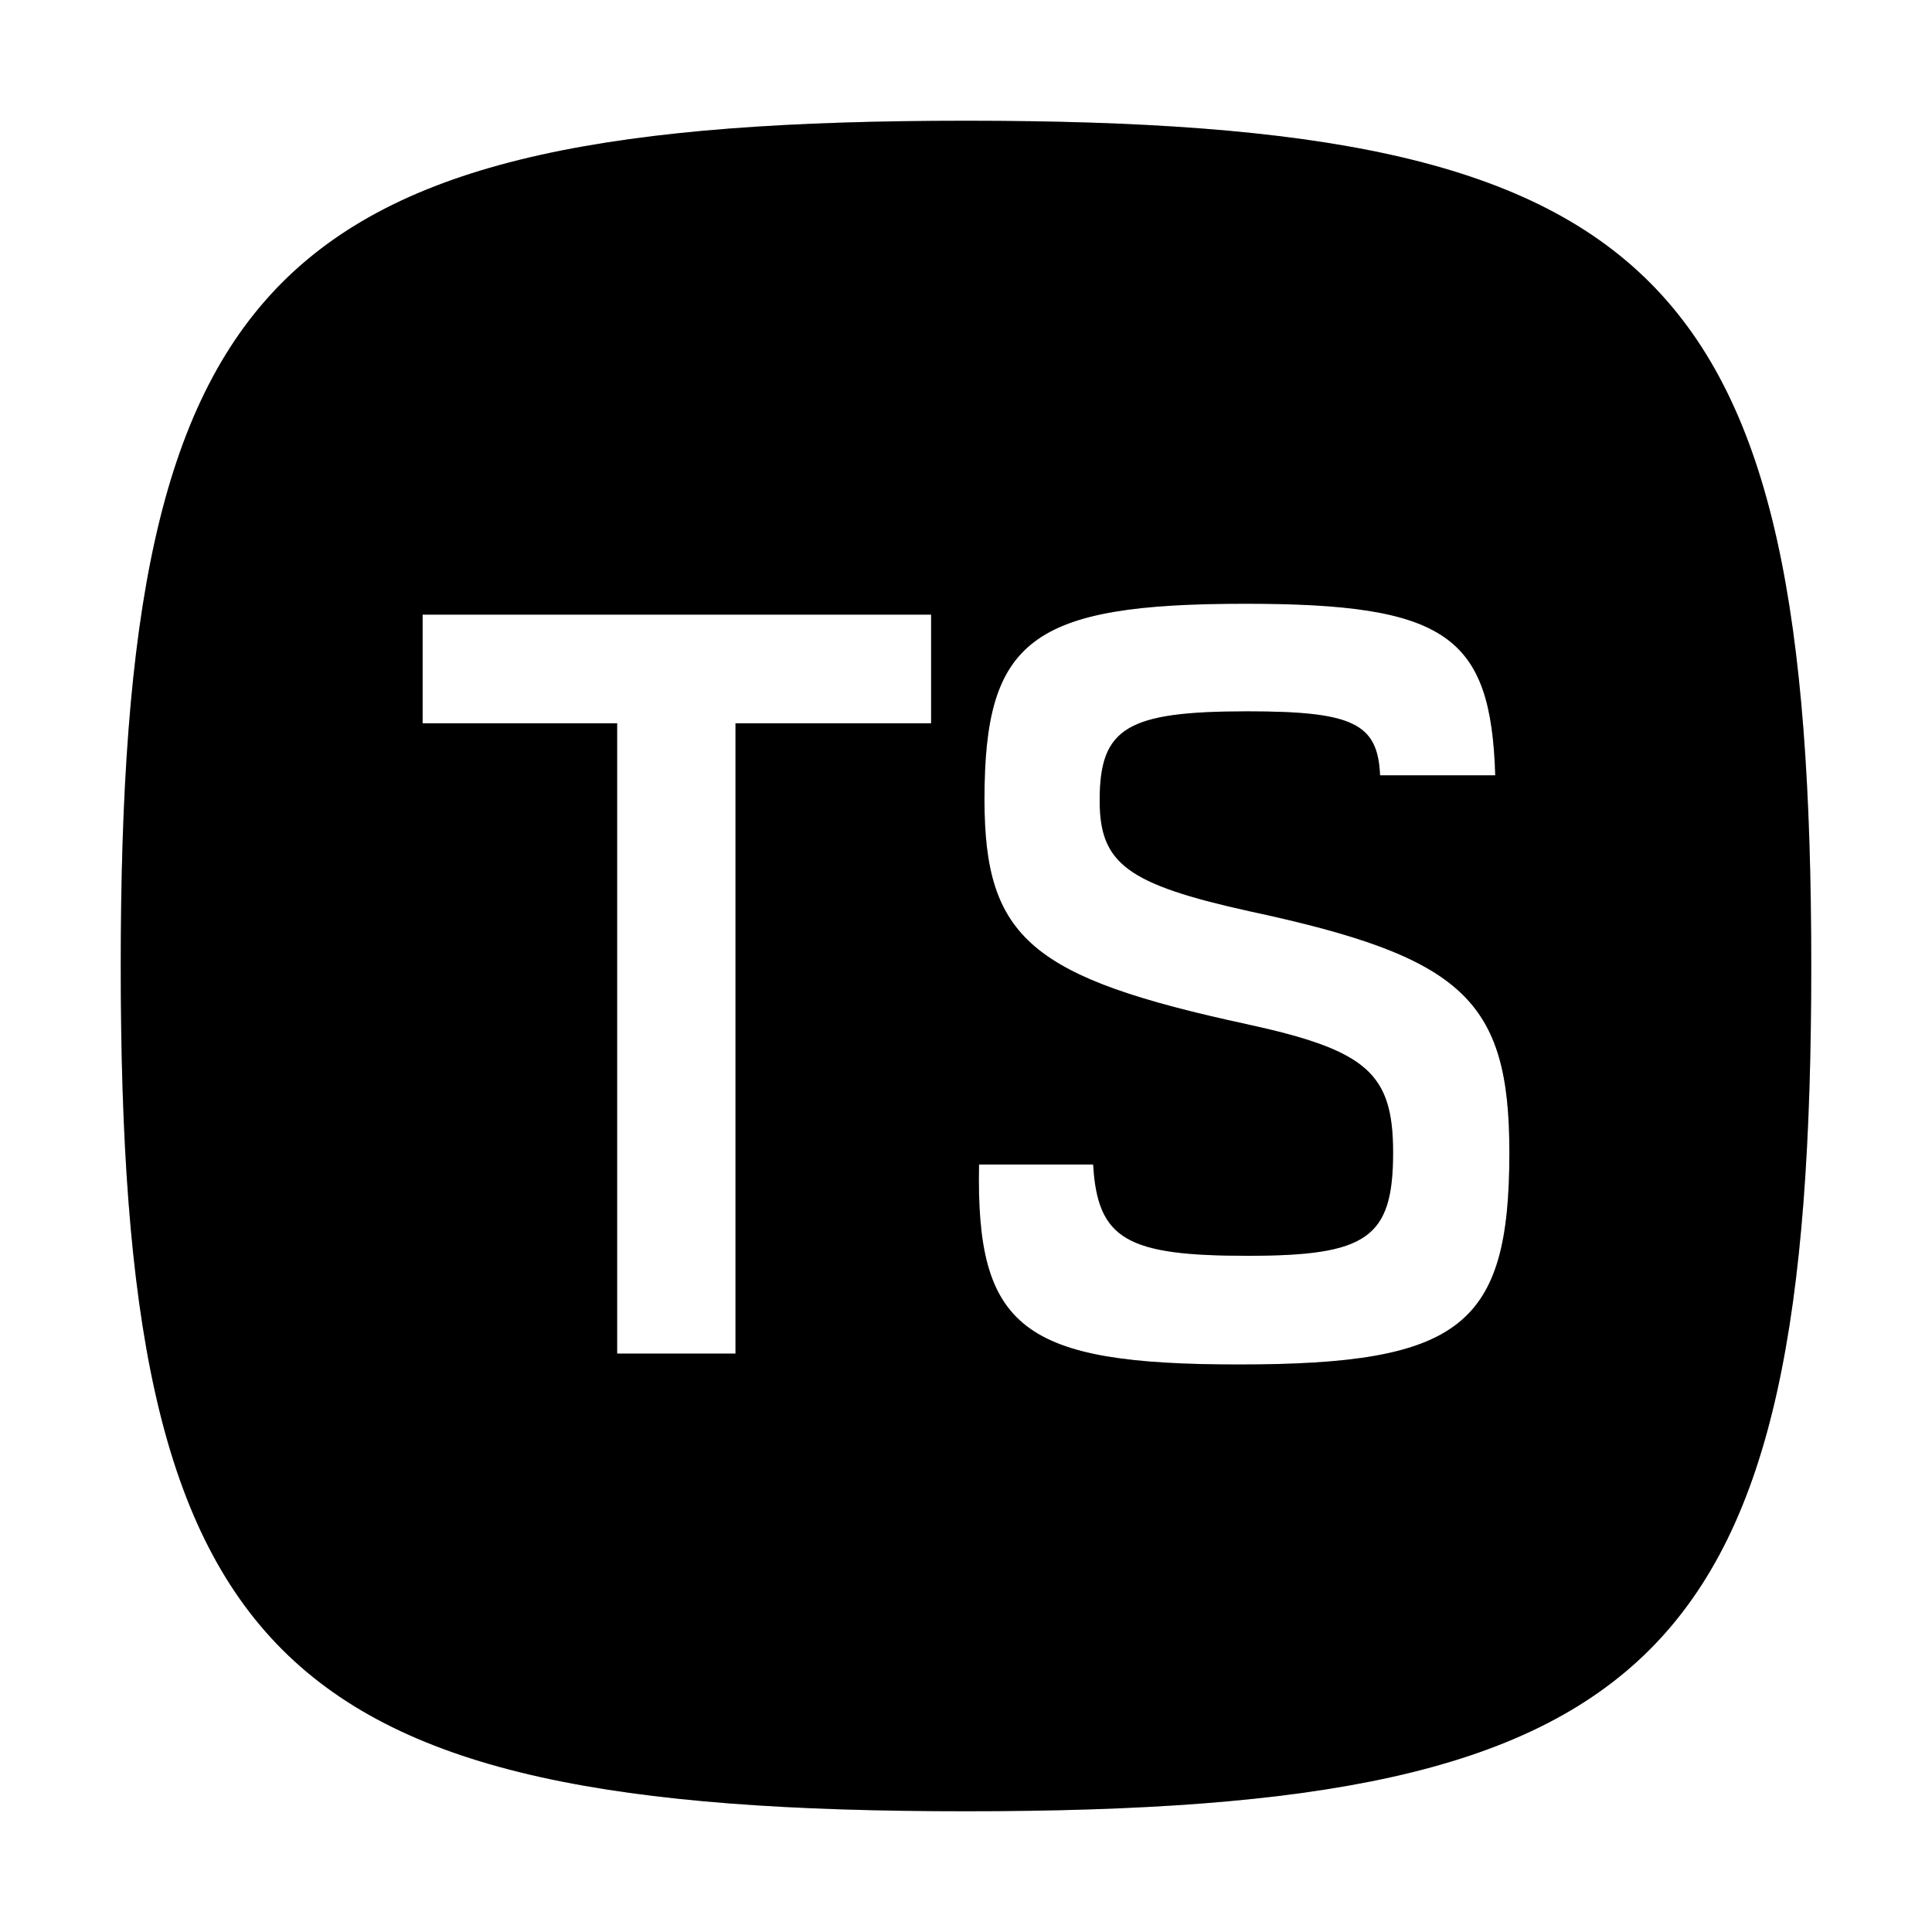
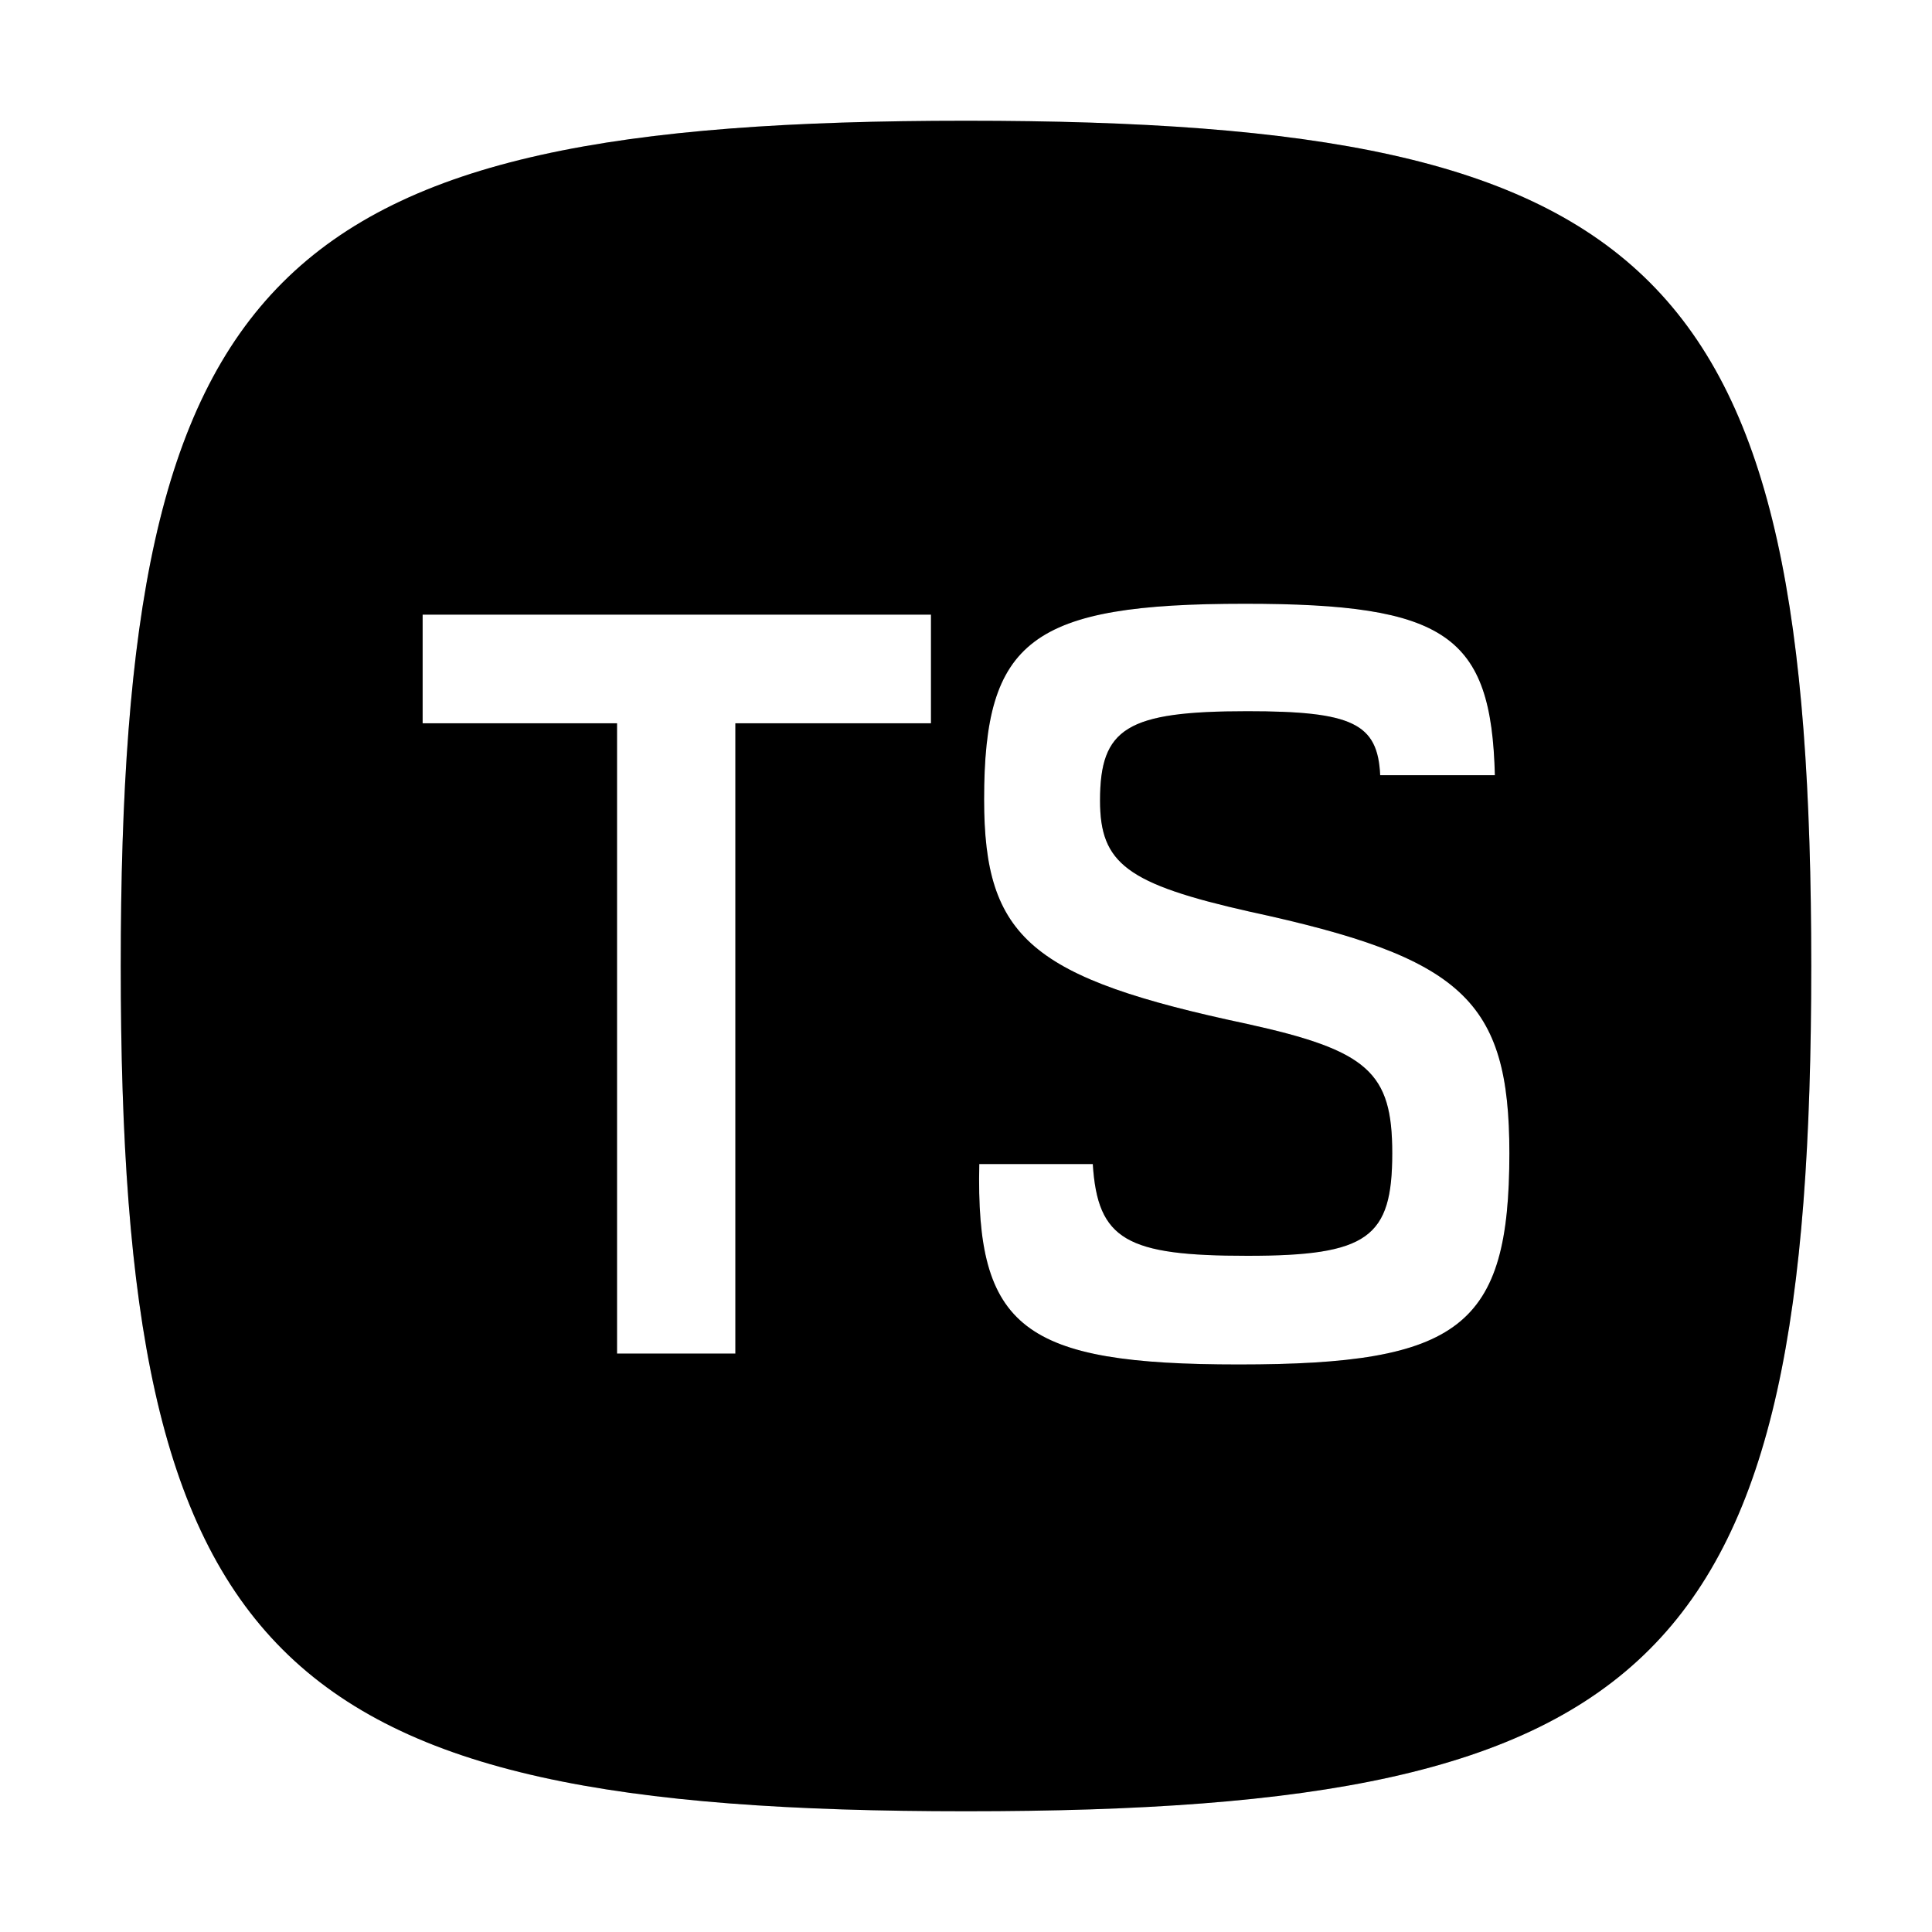
<svg xmlns="http://www.w3.org/2000/svg" width="16" height="16" fill="none" viewBox="0 0 16 16">
-   <path fill="currentColor" d="M8 1c5.765 0 7 1.236 7 7s-1.235 7-7 7-7-1.235-7-7 1.236-7 7-7m2.313 4c-1.773 0-2.16.297-2.16 1.62 0 1.152.387 1.476 2.178 1.863.99.216 1.206.405 1.206 1.062 0 .71-.216.855-1.206.855-.999 0-1.242-.135-1.278-.756h-.945c-.027 1.358.36 1.656 2.15 1.656 1.837 0 2.242-.315 2.242-1.755 0-1.269-.387-1.62-2.151-1.998-1.017-.225-1.242-.396-1.242-.918 0-.603.225-.738 1.224-.738.873 0 1.08.099 1.098.53h.954C12.347 5.262 11.978 5 10.313 5M3.5 5.09v.9h1.611v5.22h.98V5.99h1.62v-.9z" opacity=".2" />
-   <path fill="currentColor" fill-rule="evenodd" d="M8 1c5.765 0 7 1.236 7 7s-1.235 7-7 7-7-1.235-7-7 1.236-7 7-7m2.313 4c-1.773 0-2.16.297-2.16 1.62 0 1.152.387 1.476 2.178 1.863.99.216 1.206.405 1.206 1.062 0 .71-.216.855-1.206.855-.999 0-1.242-.135-1.278-.756h-.945c-.027 1.358.36 1.656 2.15 1.656 1.837 0 2.242-.315 2.242-1.755 0-1.269-.387-1.62-2.151-1.998-1.017-.225-1.242-.396-1.242-.918 0-.603.225-.738 1.224-.738.873 0 1.08.099 1.098.53h.954C12.347 5.262 11.978 5 10.313 5M3.5 5.09v.9h1.611v5.22h.98V5.99h1.62v-.9z" clip-rule="evenodd" />
+   <path fill="currentColor" d="M8 1c5.77 0 7 1.24 7 7s-1.24 7-7 7-7-1.24-7-7 1.24-7 7-7m2.31 4c-1.77 0-2.16.3-2.16 1.62 0 1.15.39 1.48 2.18 1.86 1 .22 1.2.4 1.2 1.07 0 .7-.2.85-1.2.85s-1.24-.13-1.28-.76h-.94c-.03 1.36.36 1.66 2.15 1.66 1.83 0 2.24-.31 2.24-1.75 0-1.27-.39-1.62-2.15-2-1.02-.23-1.24-.4-1.24-.92 0-.6.22-.74 1.22-.74.87 0 1.08.1 1.1.53h.95C12.35 5.26 11.98 5 10.31 5m-6.81.09v.9h1.61v5.22h.98V5.99h1.62v-.9z" opacity=".2" />
+   <path fill="currentColor" fill-rule="evenodd" d="M8 1c5.77 0 7 1.24 7 7s-1.24 7-7 7-7-1.24-7-7 1.24-7 7-7m2.31 4c-1.77 0-2.16.3-2.16 1.62 0 1.15.39 1.48 2.18 1.86 1 .22 1.2.4 1.2 1.07 0 .7-.2.85-1.2.85s-1.24-.13-1.28-.76h-.94c-.03 1.36.36 1.66 2.15 1.66 1.83 0 2.24-.31 2.24-1.75 0-1.27-.39-1.62-2.15-2-1.02-.23-1.24-.4-1.24-.92 0-.6.22-.74 1.22-.74.87 0 1.08.1 1.1.53h.95C12.35 5.26 11.98 5 10.31 5m-6.81.09v.9h1.61v5.22h.98V5.99h1.62v-.9z" clip-rule="evenodd" />
</svg>
